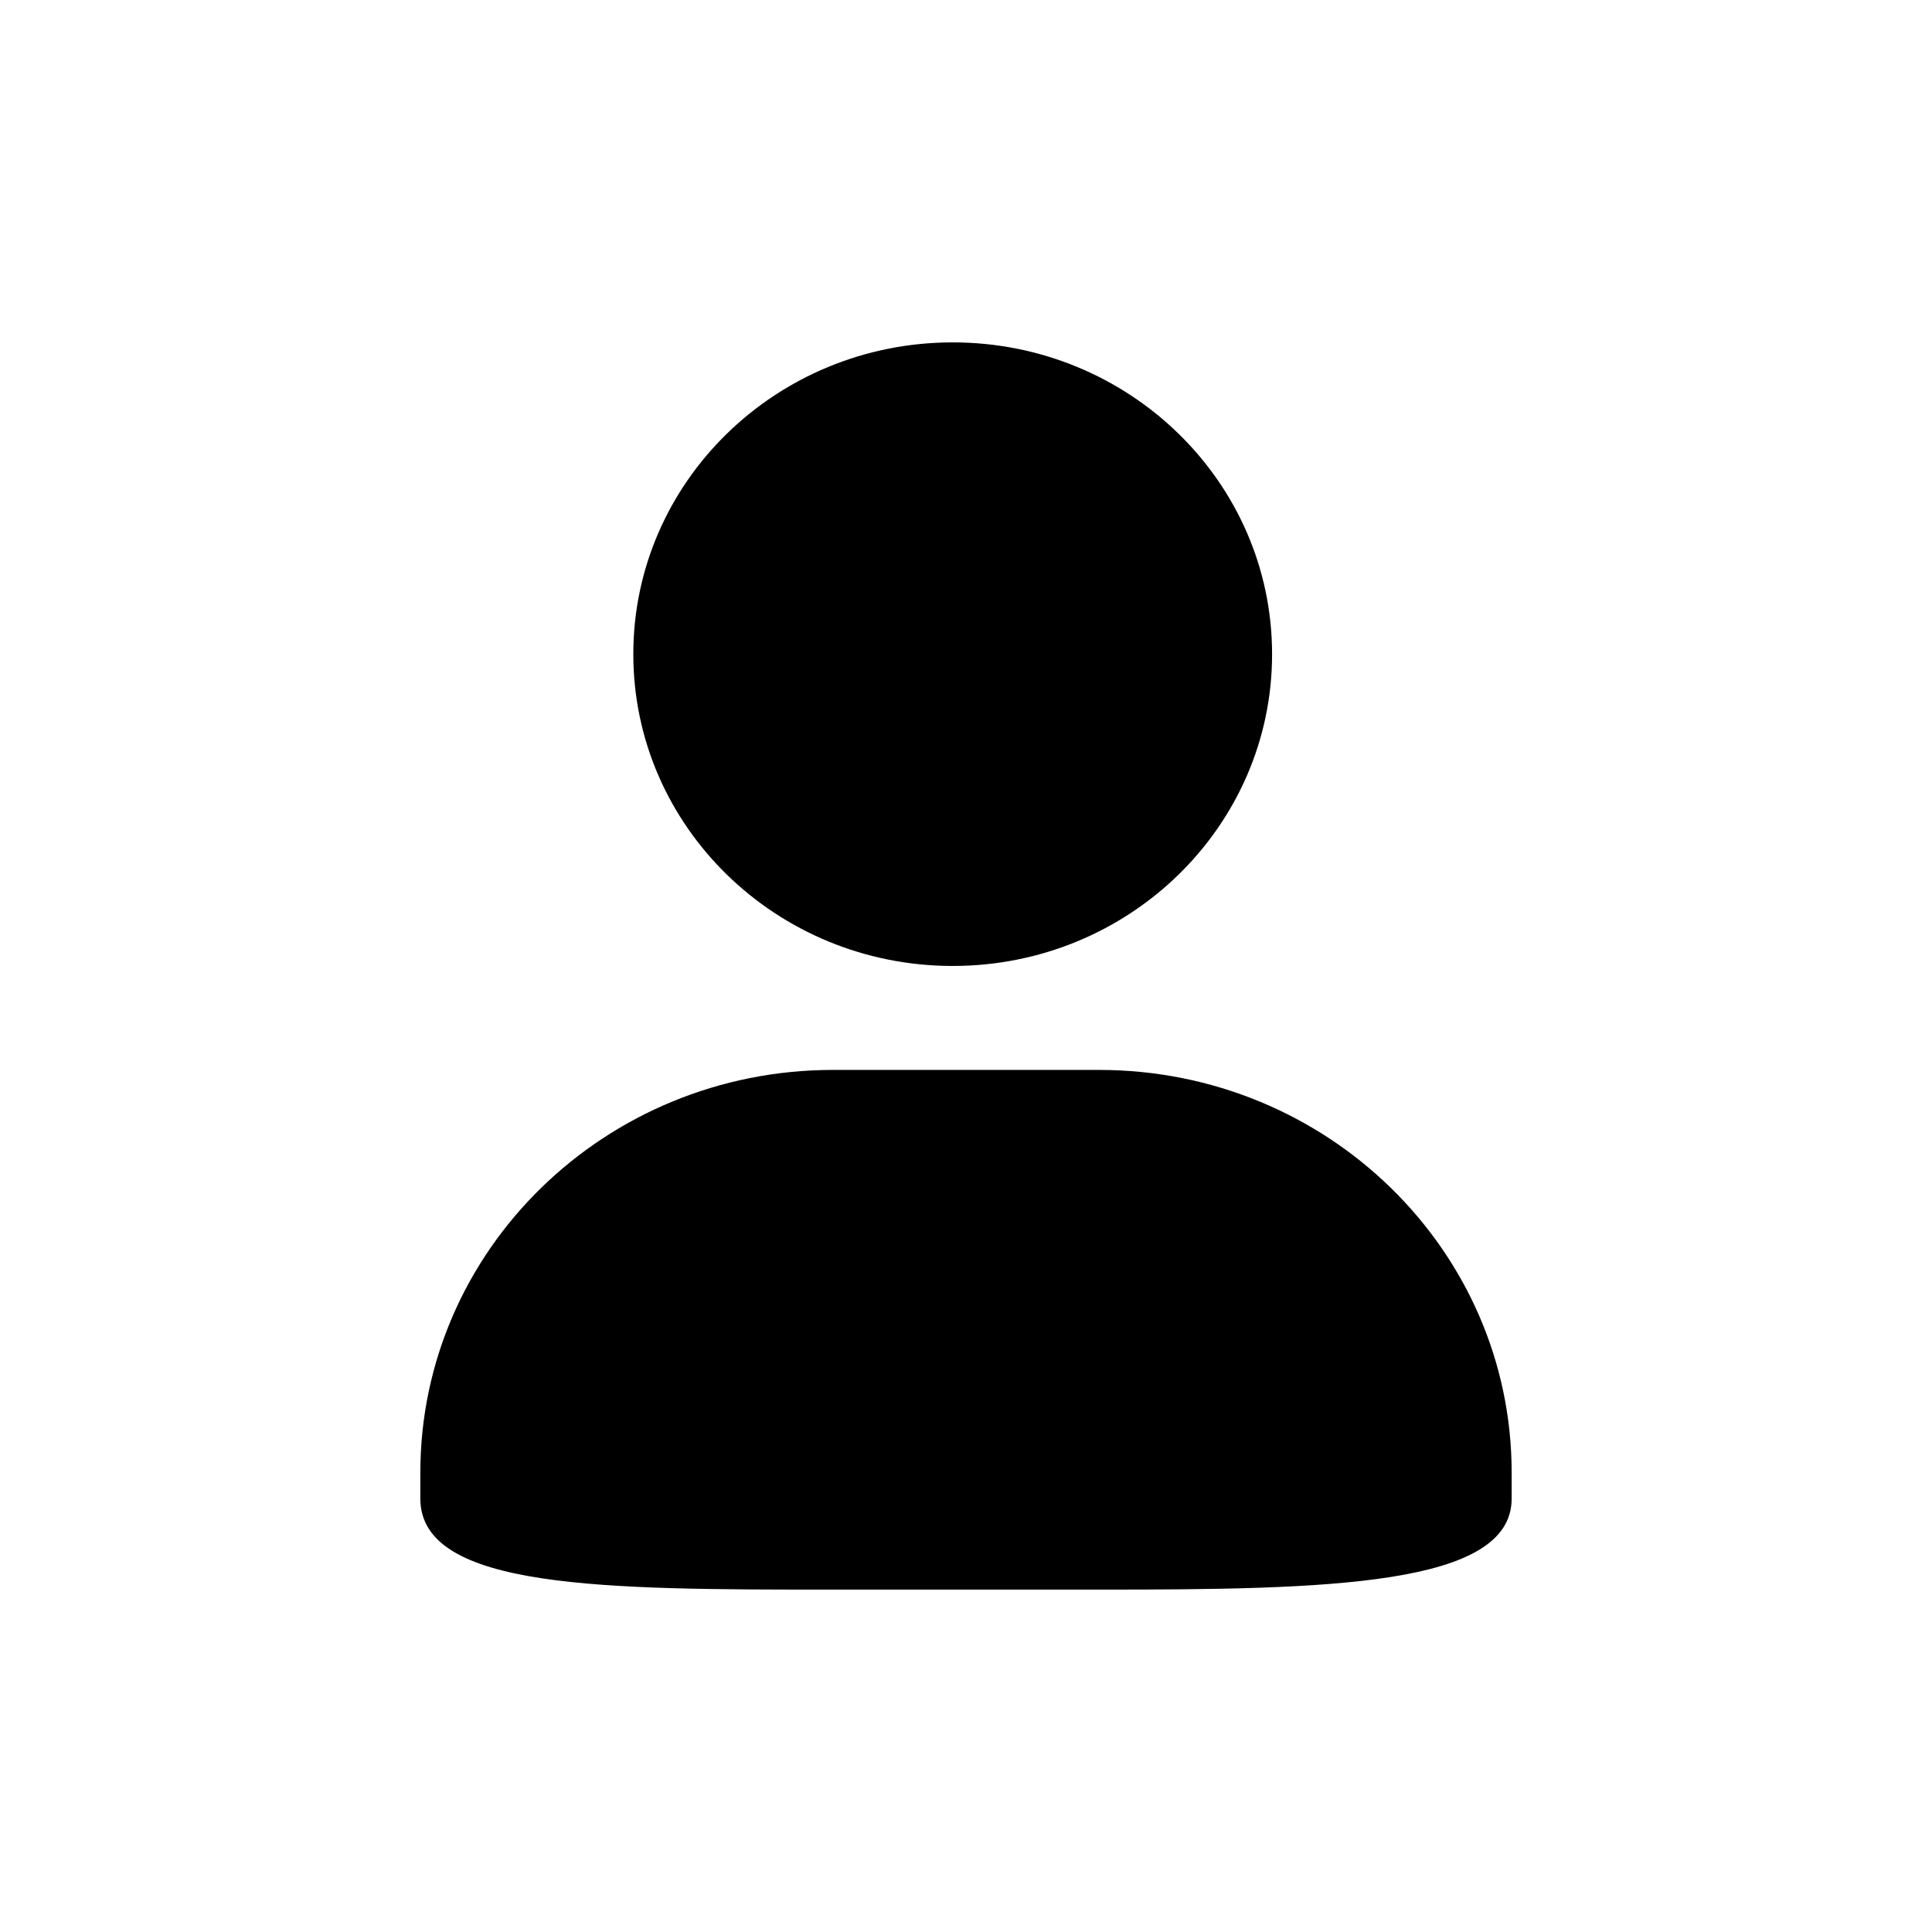
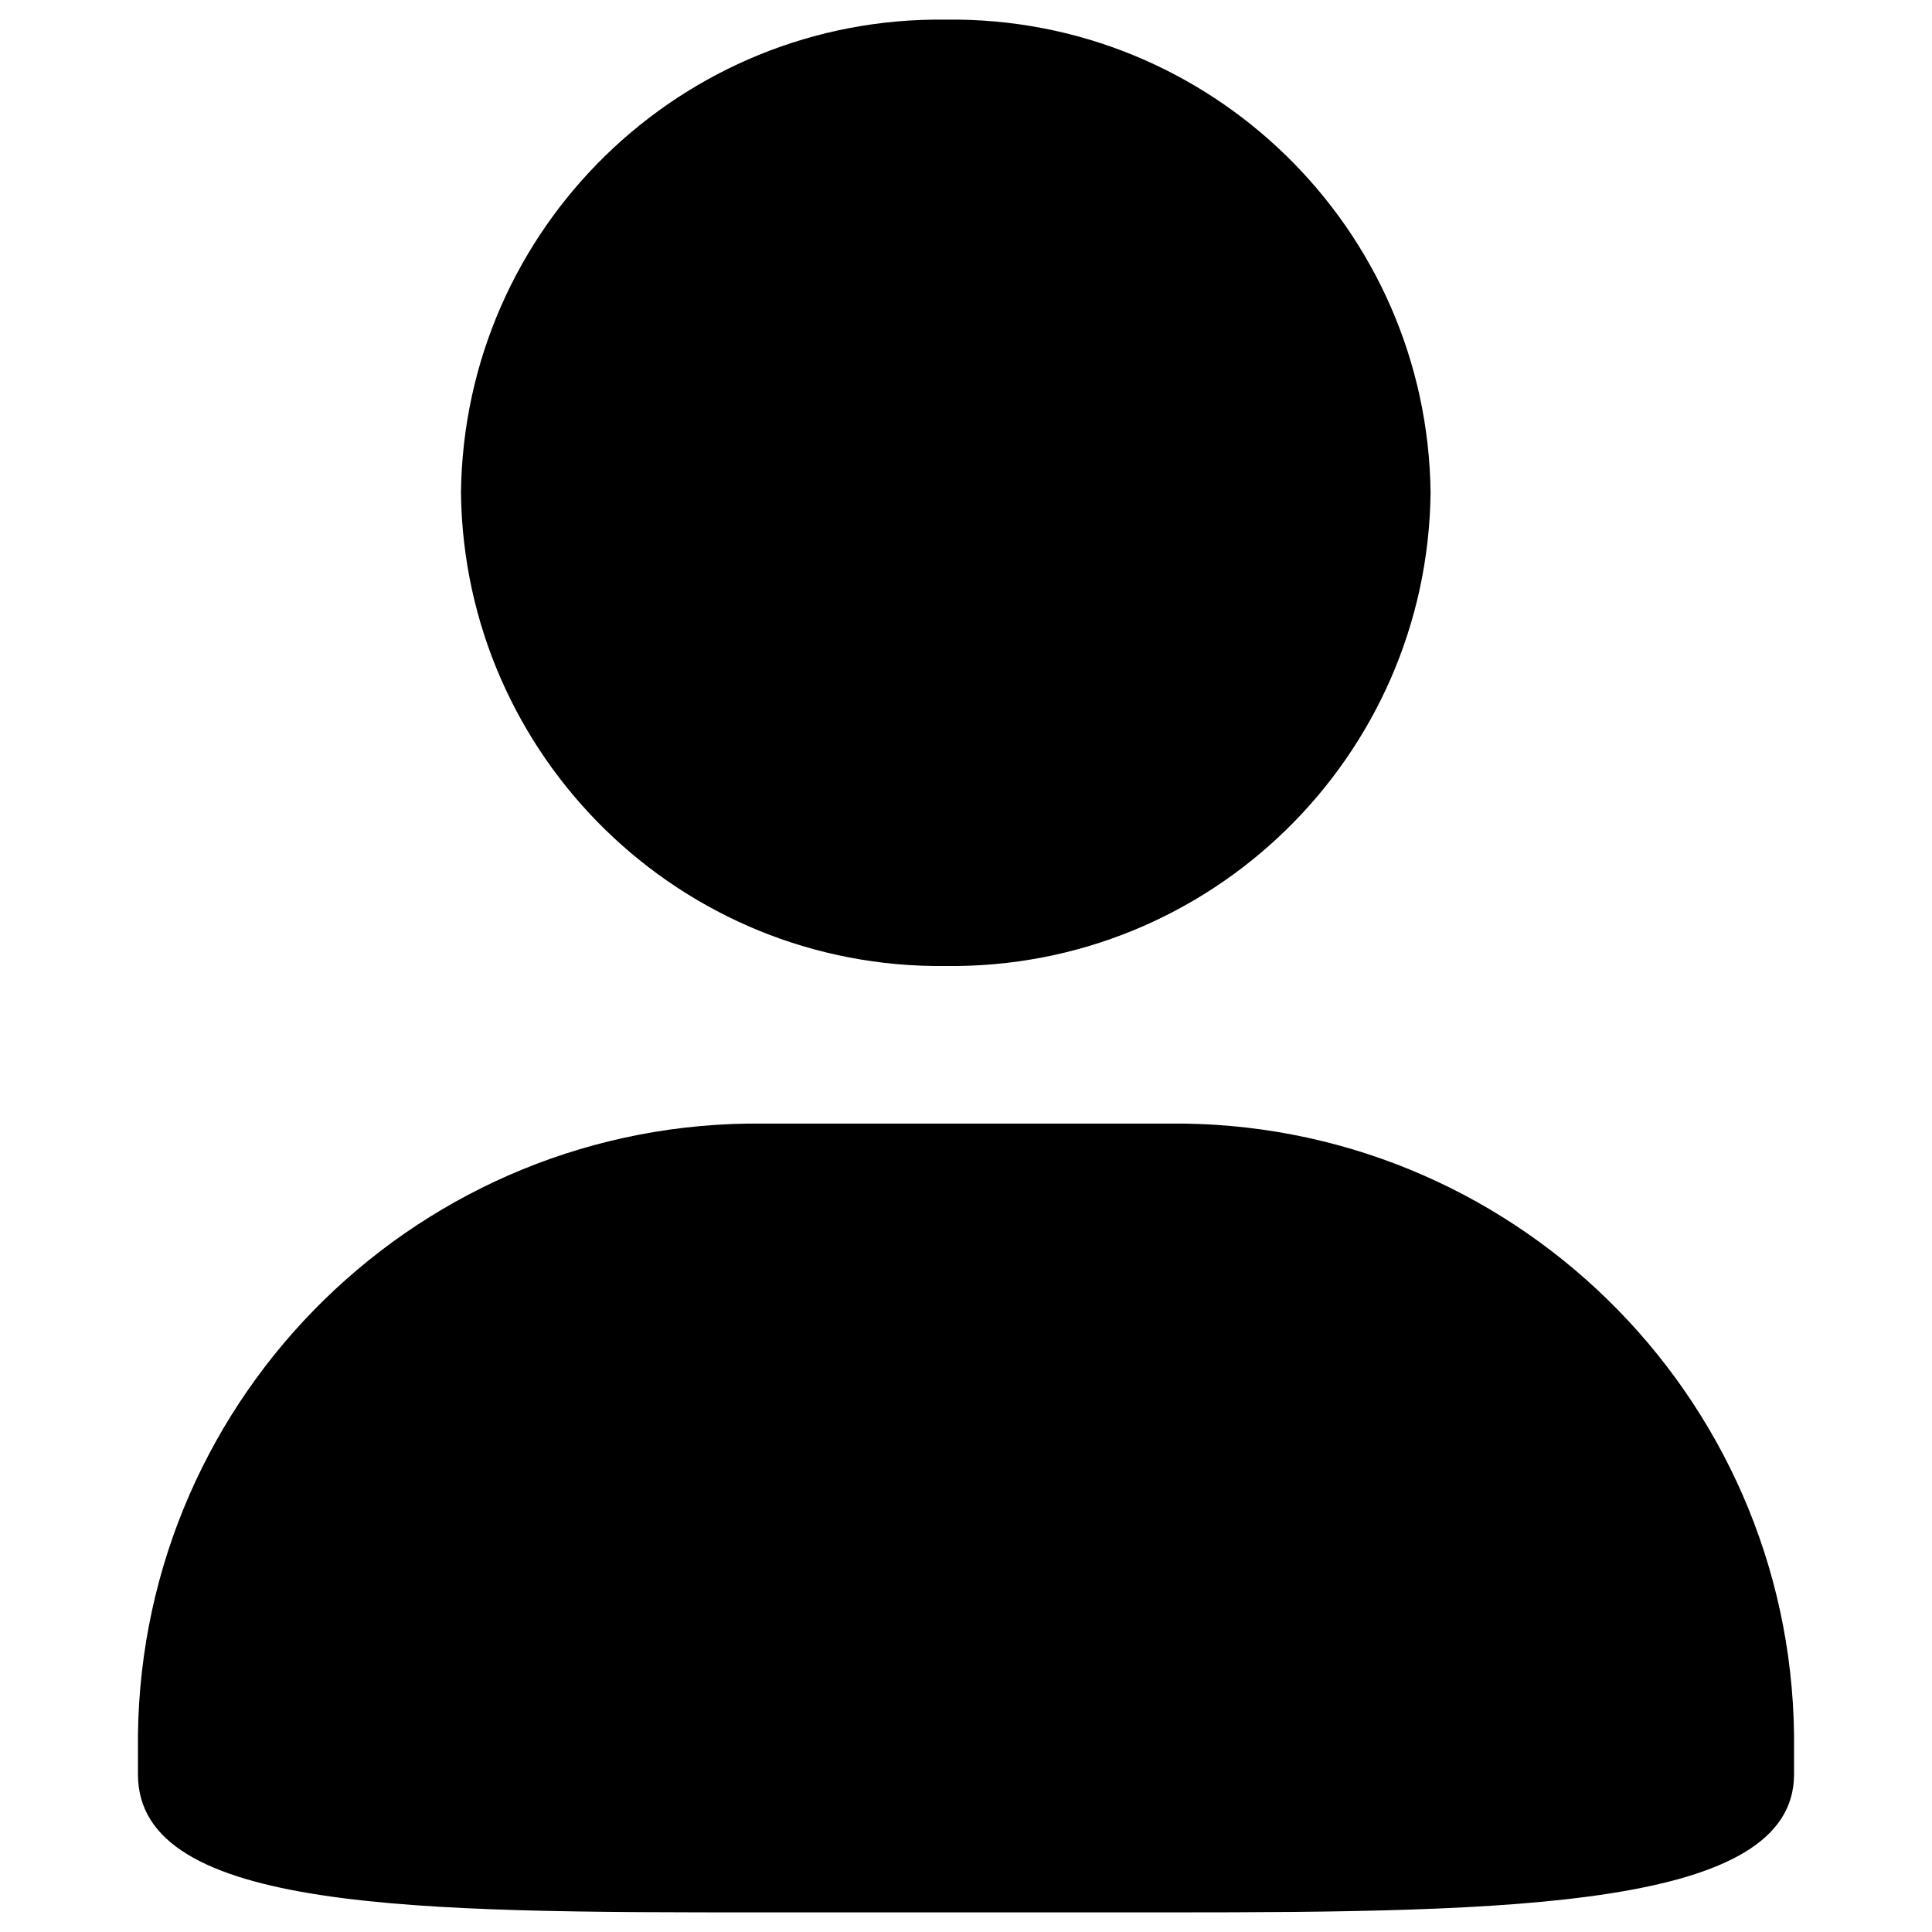
- <svg xmlns="http://www.w3.org/2000/svg" t="1503993891882" class="icon" style="" viewBox="0 0 1024 1024" version="1.1" p-id="7986" width="64" height="64">
-   <defs>
-     <style type="text/css" />
-   </defs>
-   <path d="M504.951 511.98c93.49 0 169.28-74.002 169.28-165.26 0-91.276-75.79-165.248-169.28-165.248-93.486 0-169.287 73.972-169.279 165.248-0.001 91.258 75.793 165.26 169.28 165.26z m77.6 55.098H441.466c-120.767 0-218.678 95.564-218.678 213.45V794.3c0 48.183 97.911 48.229 218.678 48.229H582.55c120.754 0 218.66-1.78 218.66-48.229v-13.77c0-117.887-97.898-213.45-218.66-213.45z" p-id="7987" />
+ <svg xmlns="http://www.w3.org/2000/svg" id="图层_1" data-name="图层 1" viewBox="0 0 64 64">
+   <path d="M31.33,32A15.87,15.87,0,0,0,47.39,16.32,15.86,15.86,0,0,0,31.33.65,15.86,15.86,0,0,0,15.27,16.32,15.87,15.87,0,0,0,31.33,32Zm7.36,5.22H25.31A20.5,20.5,0,0,0,4.57,57.47v1.31c0,4.57,9.28,4.57,20.74,4.57H38.69c11.46,0,20.74-.16,20.74-4.57V57.47A20.5,20.5,0,0,0,38.69,37.22Z" />
</svg>
